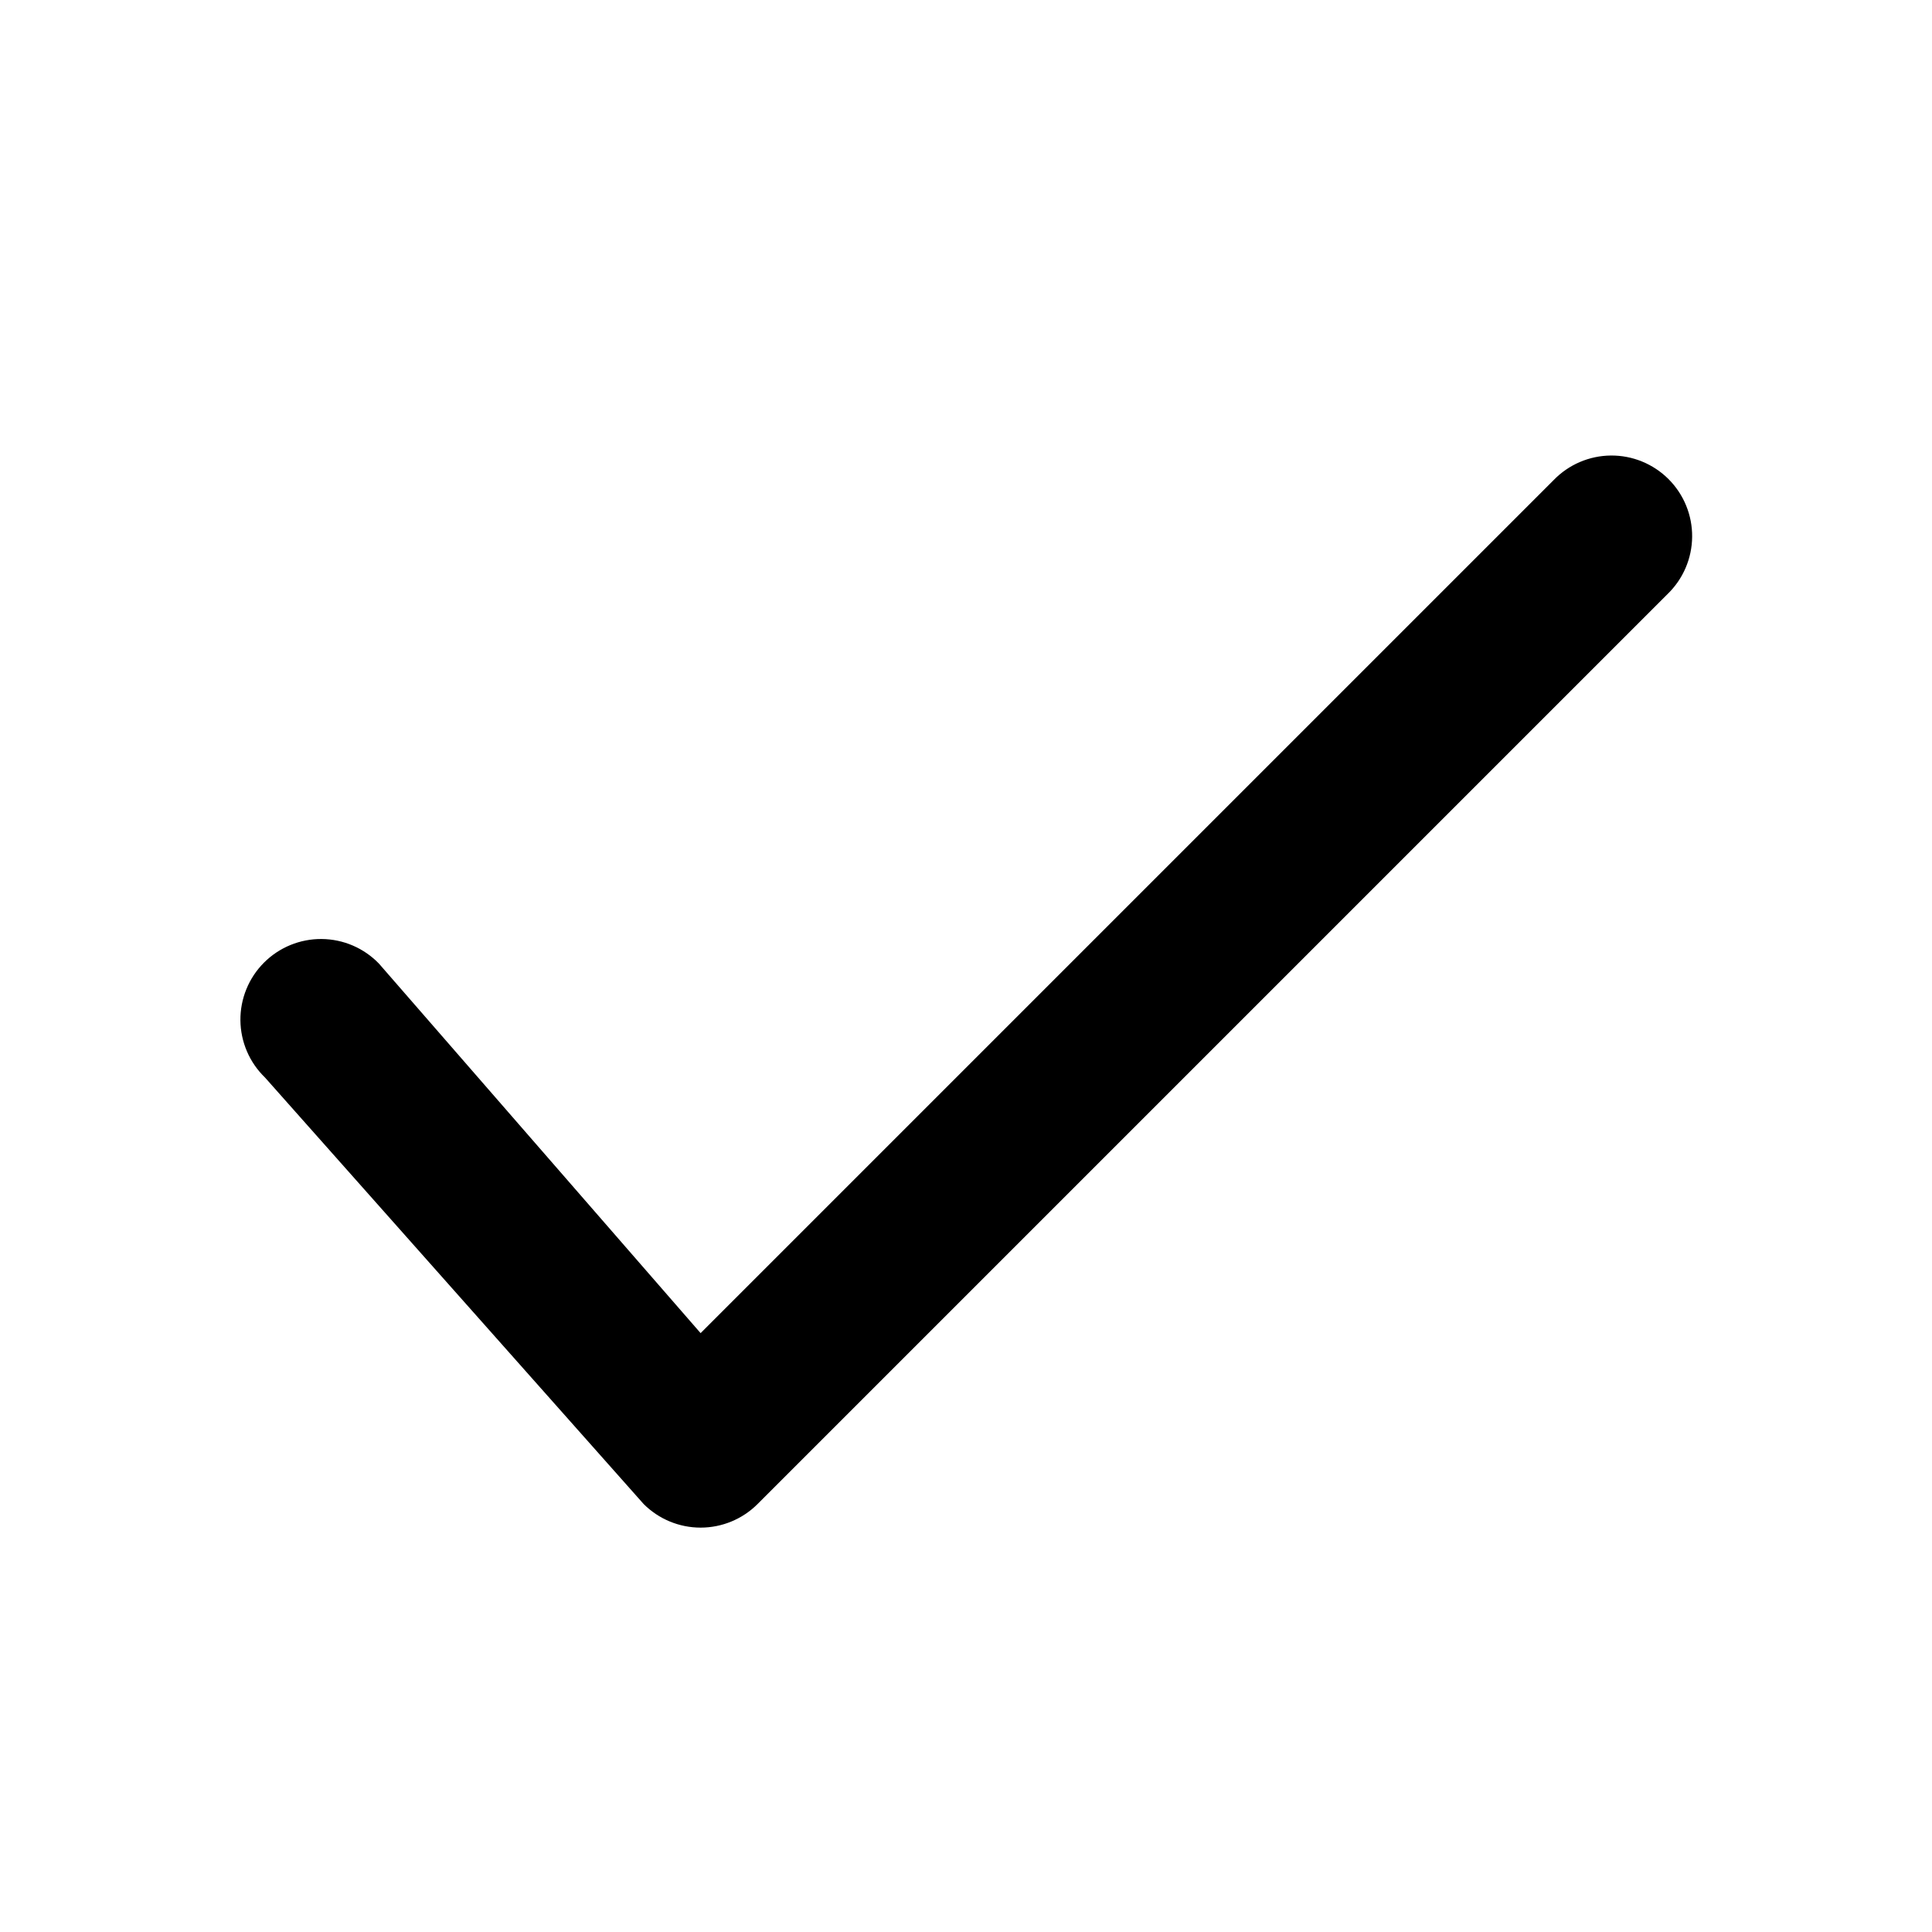
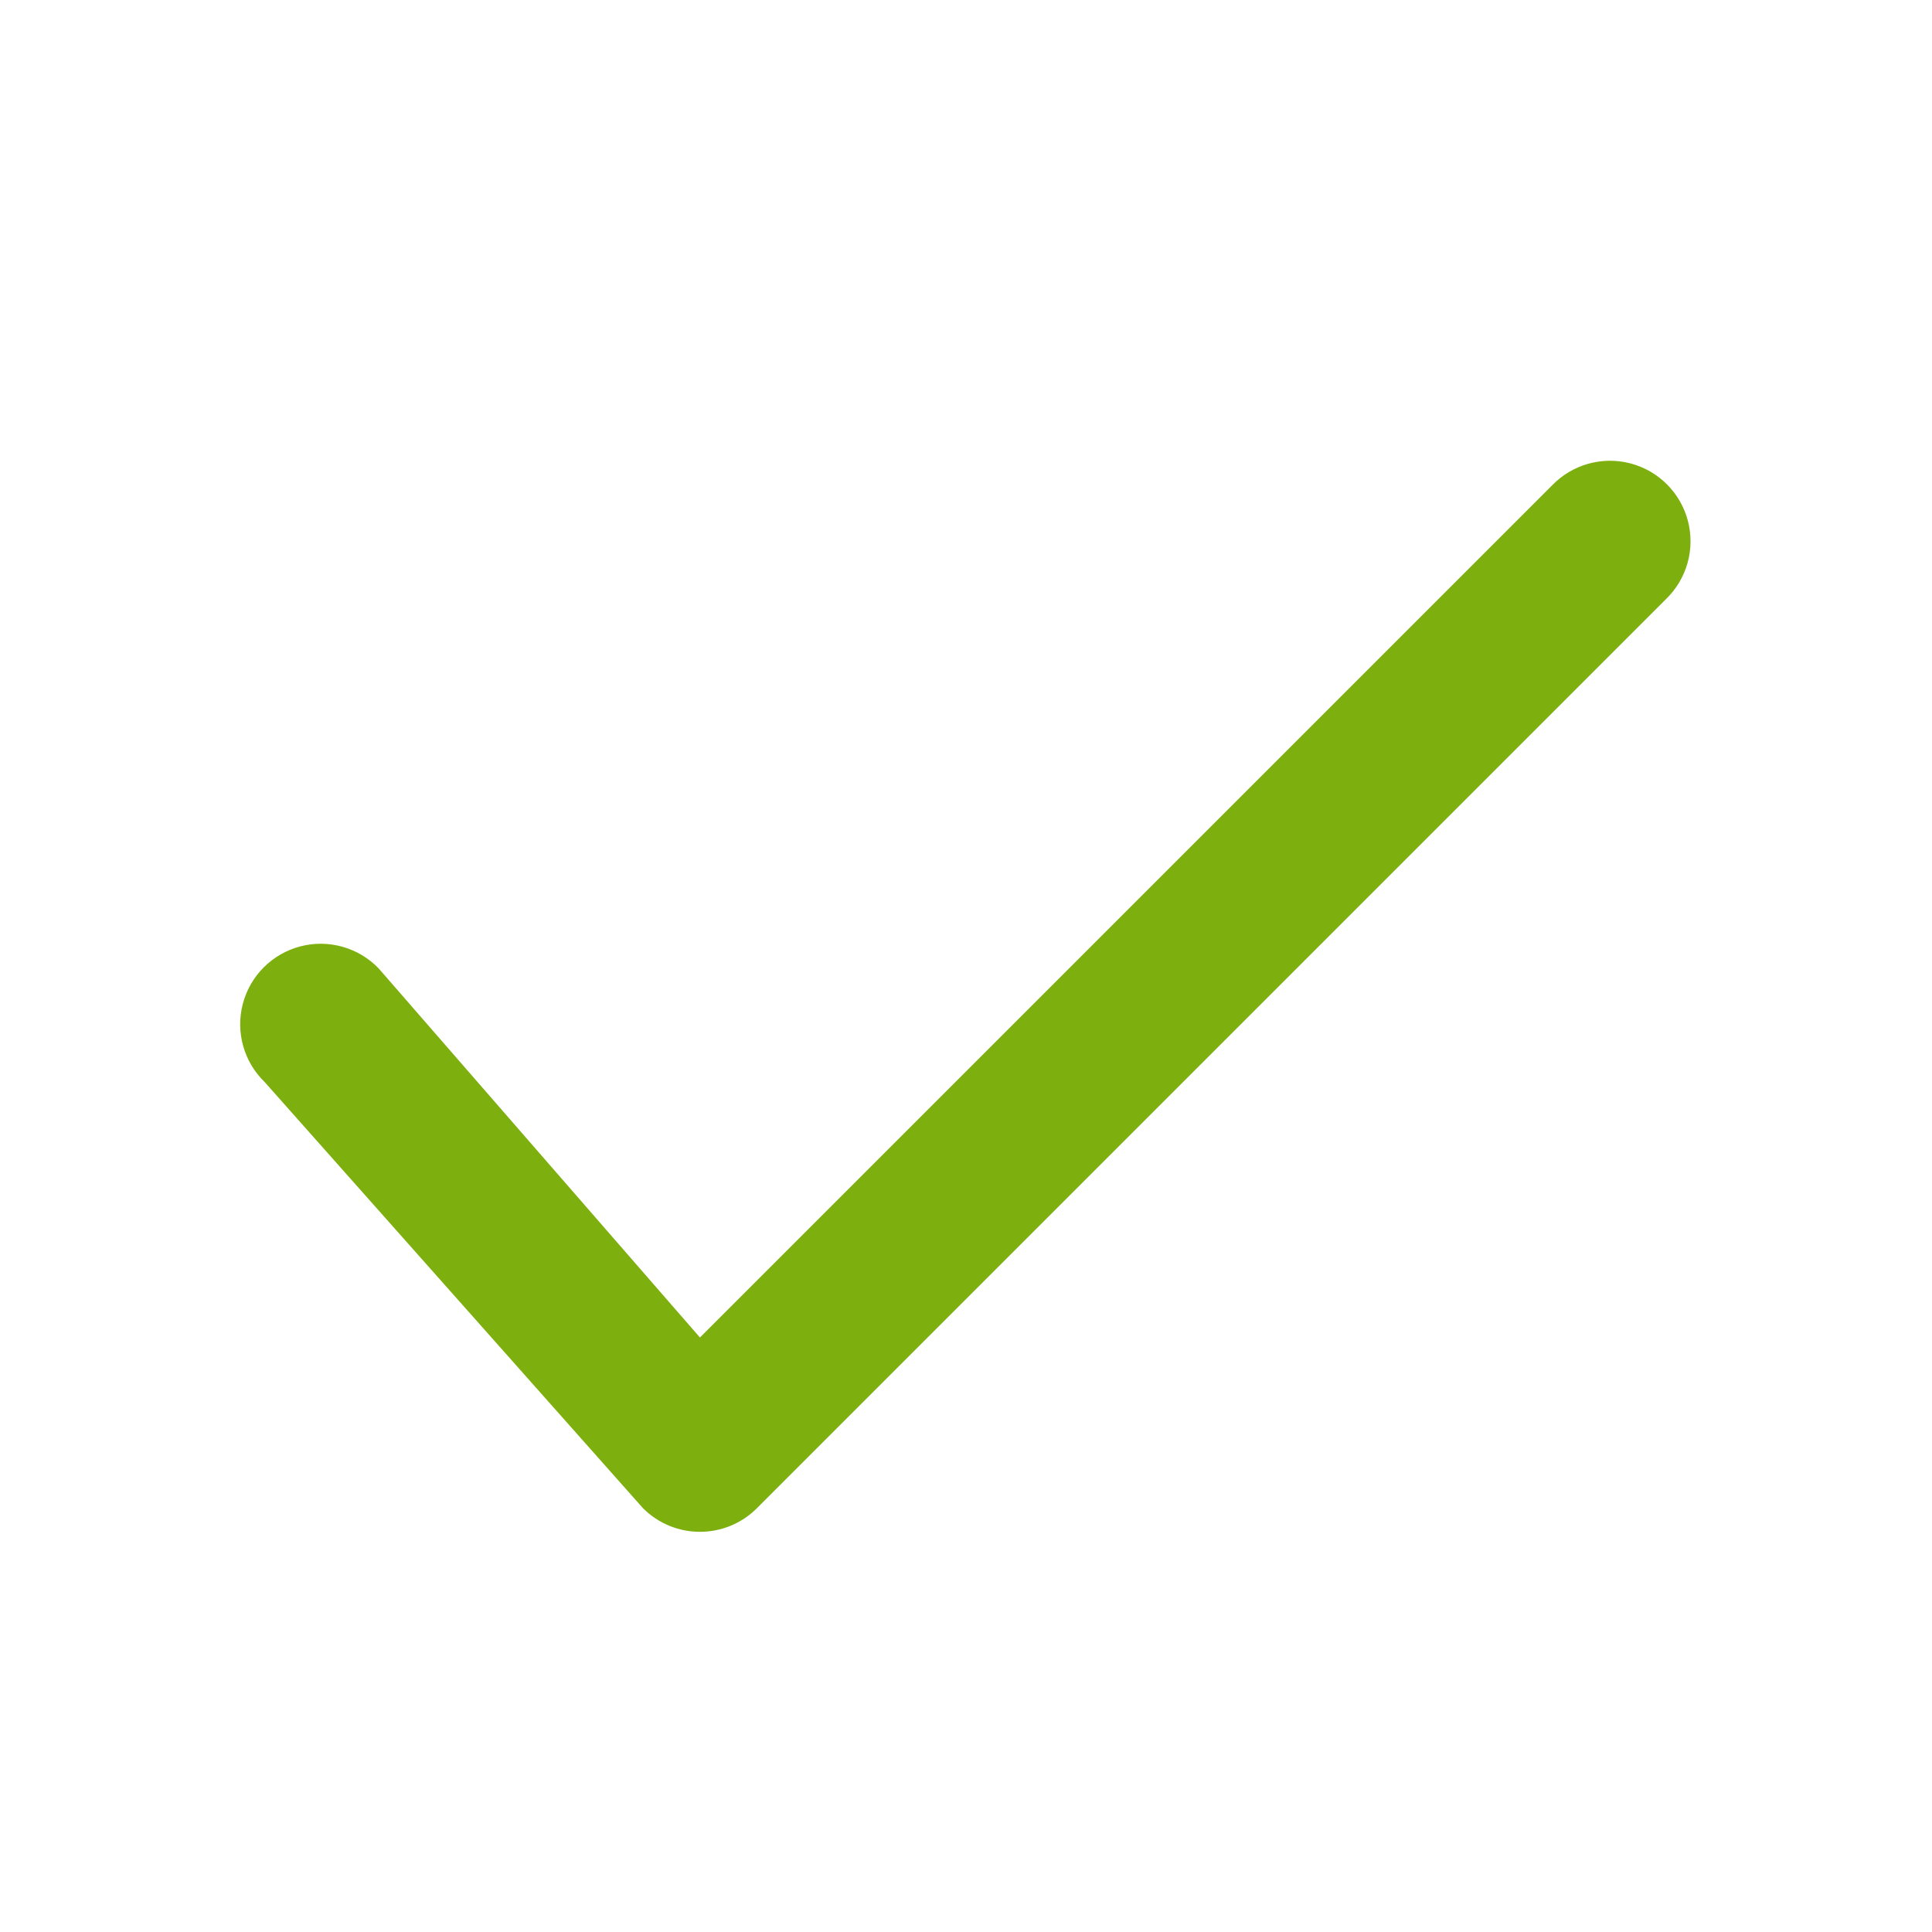
- <svg xmlns="http://www.w3.org/2000/svg" version="1.1" width="720" height="720" viewBox="0 0 720 720">
-   <path fill="black" d="M141.223 359.106c-2.77-2.868-6.083-5.156-9.747-6.73s-7.604-2.402-11.592-2.438c-3.987-0.033-7.941 0.727-11.632 2.237-3.691 1.507-7.043 3.739-9.863 6.558s-5.049 6.171-6.559 9.862c-1.51 3.691-2.27 7.646-2.235 11.633s0.863 7.928 2.436 11.591c1.574 3.663 3.862 6.976 6.73 9.748l141.108 158.942c5.631 5.628 13.267 8.79 21.23 8.79s15.6-3.162 21.23-8.79l339.116-339.119c2.871-2.77 5.156-6.083 6.732-9.747 1.574-3.664 2.399-7.604 2.435-11.592s-0.724-7.941-2.234-11.632c-1.51-3.691-3.741-7.043-6.562-9.863-2.817-2.82-6.171-5.049-9.862-6.559s-7.646-2.27-11.63-2.235c-3.988 0.034-7.928 0.863-11.591 2.436-3.667 1.574-6.979 3.862-9.748 6.73l-317.889 317.888-119.876-137.711z" />
+ <svg xmlns="http://www.w3.org/2000/svg" fill="none" viewBox="0 0 24 24">
+   <path d="M4.703 12.029a1 1 0 1 0-1.414 1.414l4.699 5.293a1 1 0 0 0 1.414 0L20.695 7.443a1 1 0 1 0-1.414-1.414L8.695 16.615l-3.992-4.586Z" fill="#7DB00E" />
</svg>
